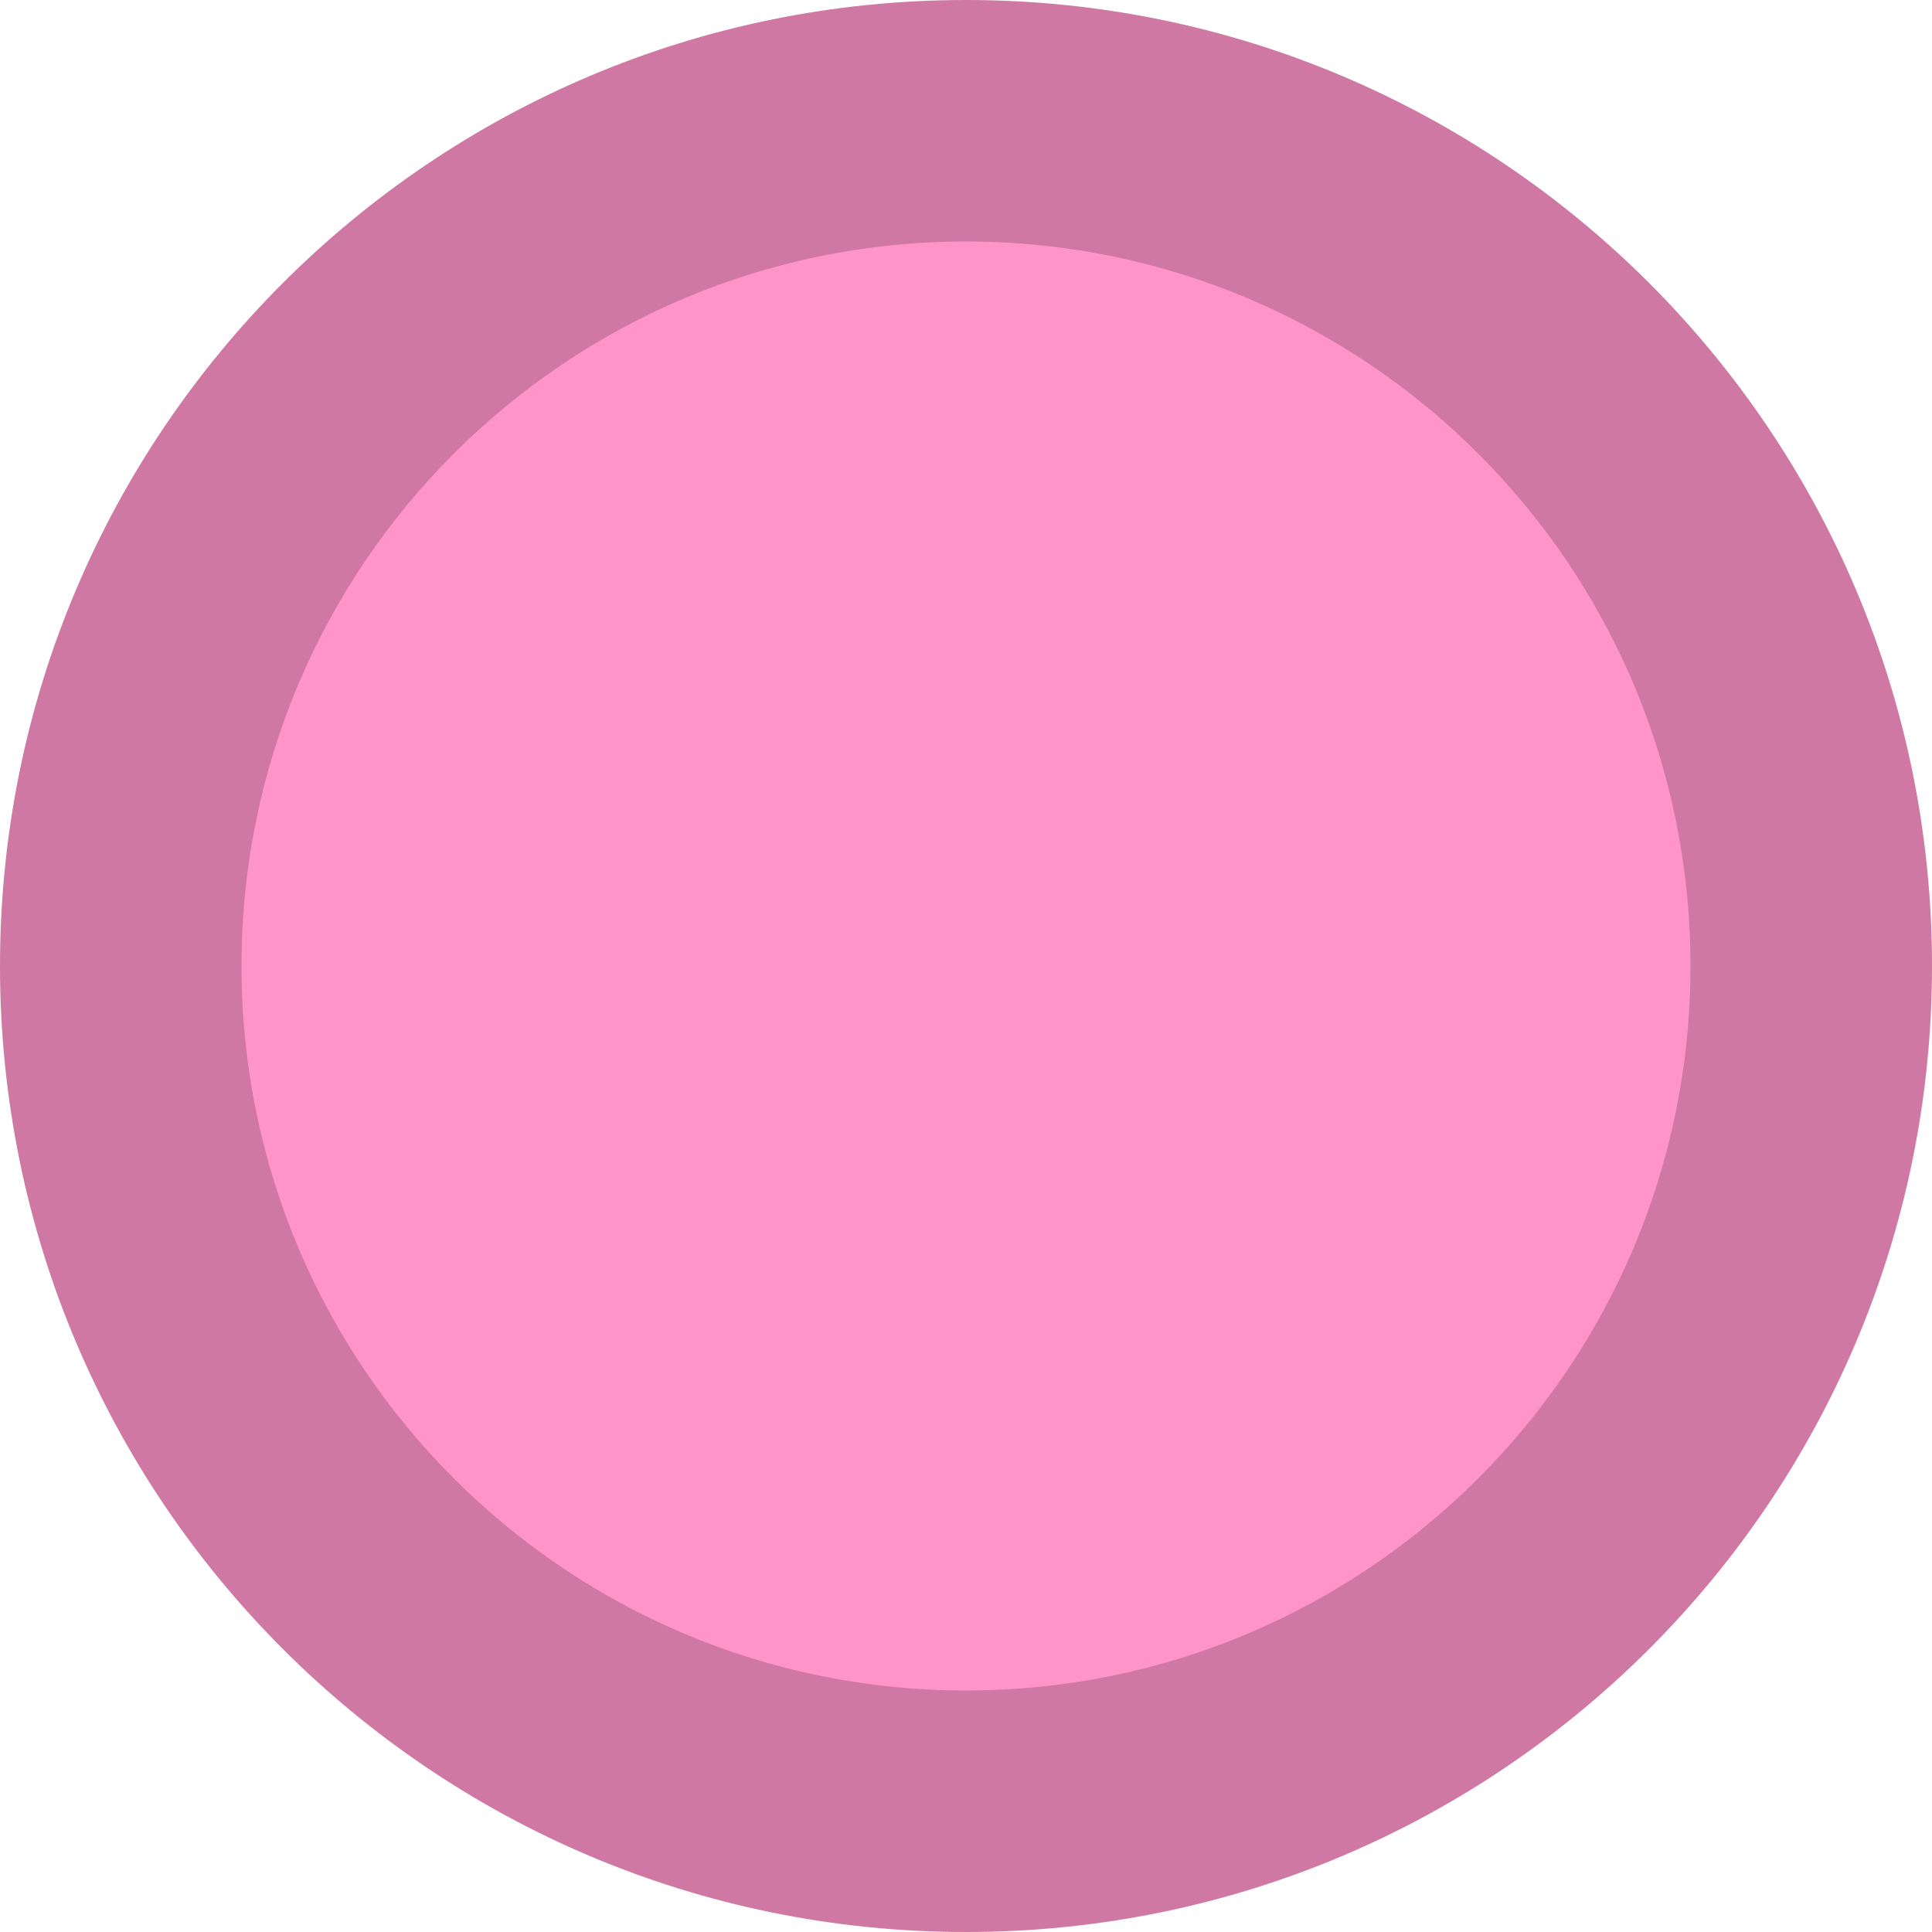
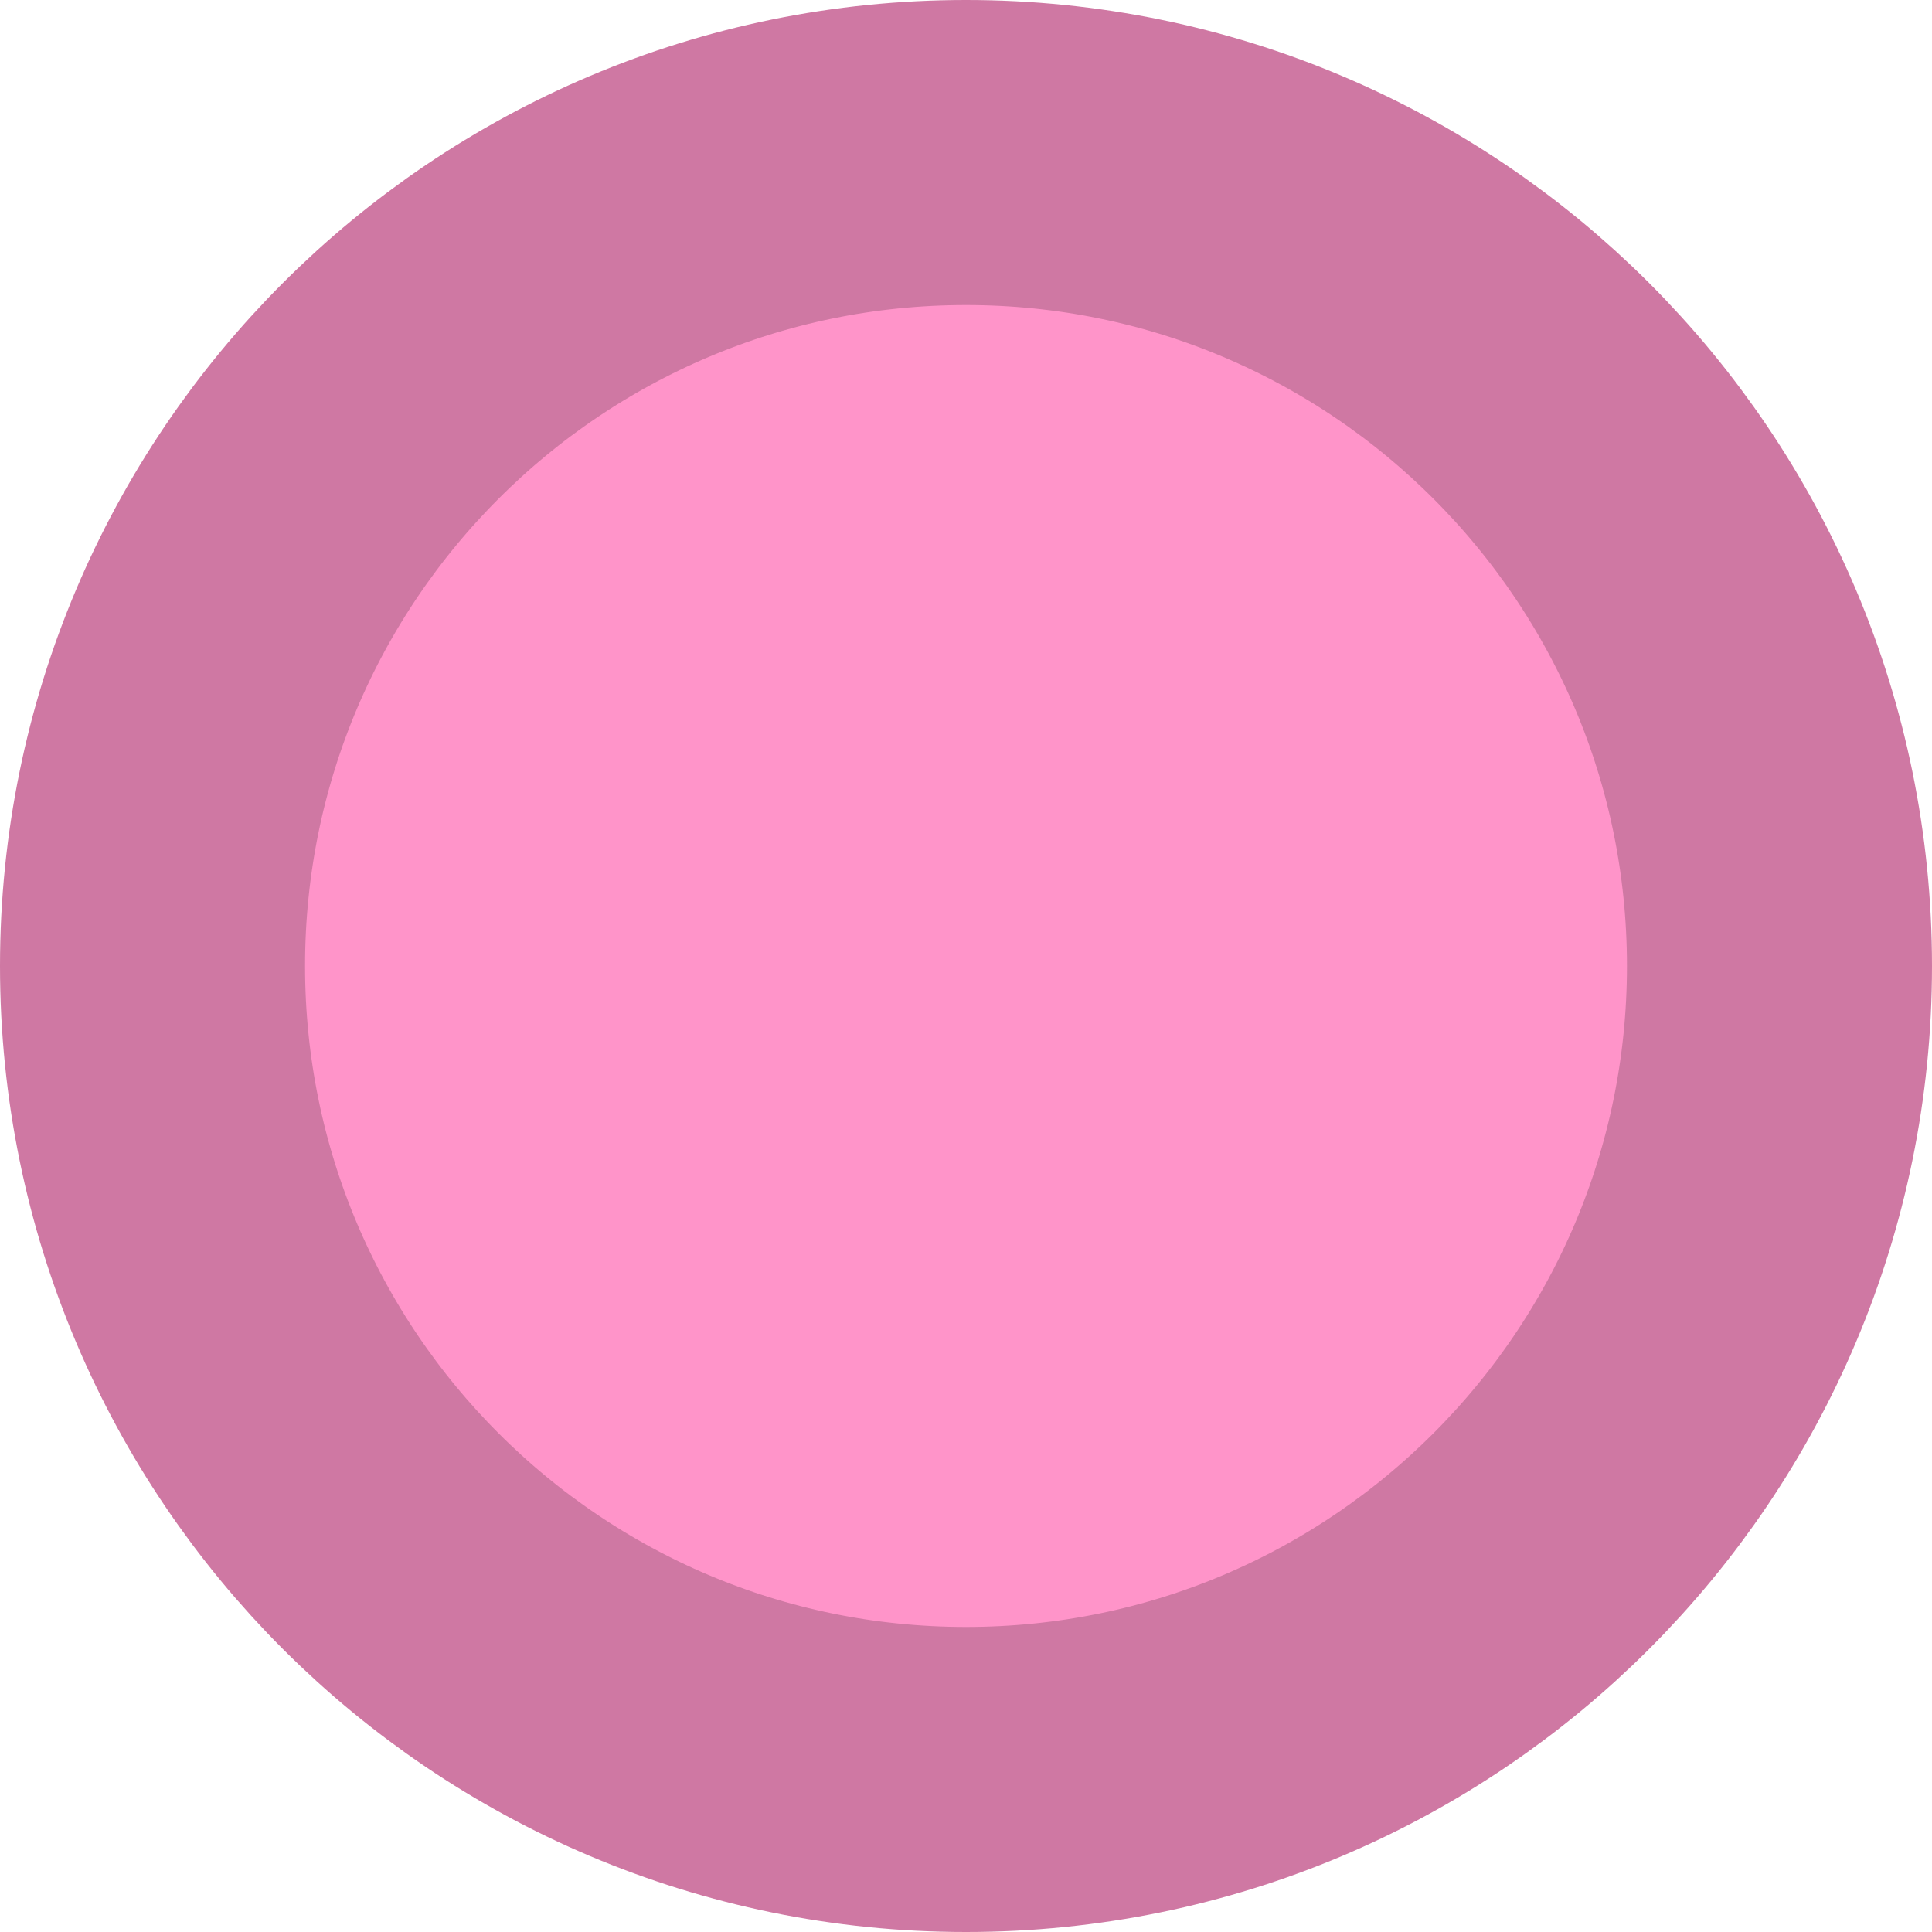
- <svg xmlns="http://www.w3.org/2000/svg" height="150" width="150" version="1.1" viewBox="0 0 240 240">
-   <circle cx="120" cy="120" r="120" style="fill:rgba(207, 120, 163, 1)" />
-   <circle cx="120" cy="120" r="90" style="fill:rgba(255, 148, 201, 1)" />
+ <svg xmlns="http://www.w3.org/2000/svg" height="95" width="95" version="1.1" viewBox="0 0 152 152" id="svg6">
+   <defs id="defs10" />
+   <circle style="fill:#ff94c9;fill-opacity:1;stroke:#cf78a3;stroke-width:24;stroke-linecap:round;stroke-linejoin:round;stroke-dasharray:none;stroke-opacity:1" id="path291" cx="76" cy="76" r="64" />
</svg>
